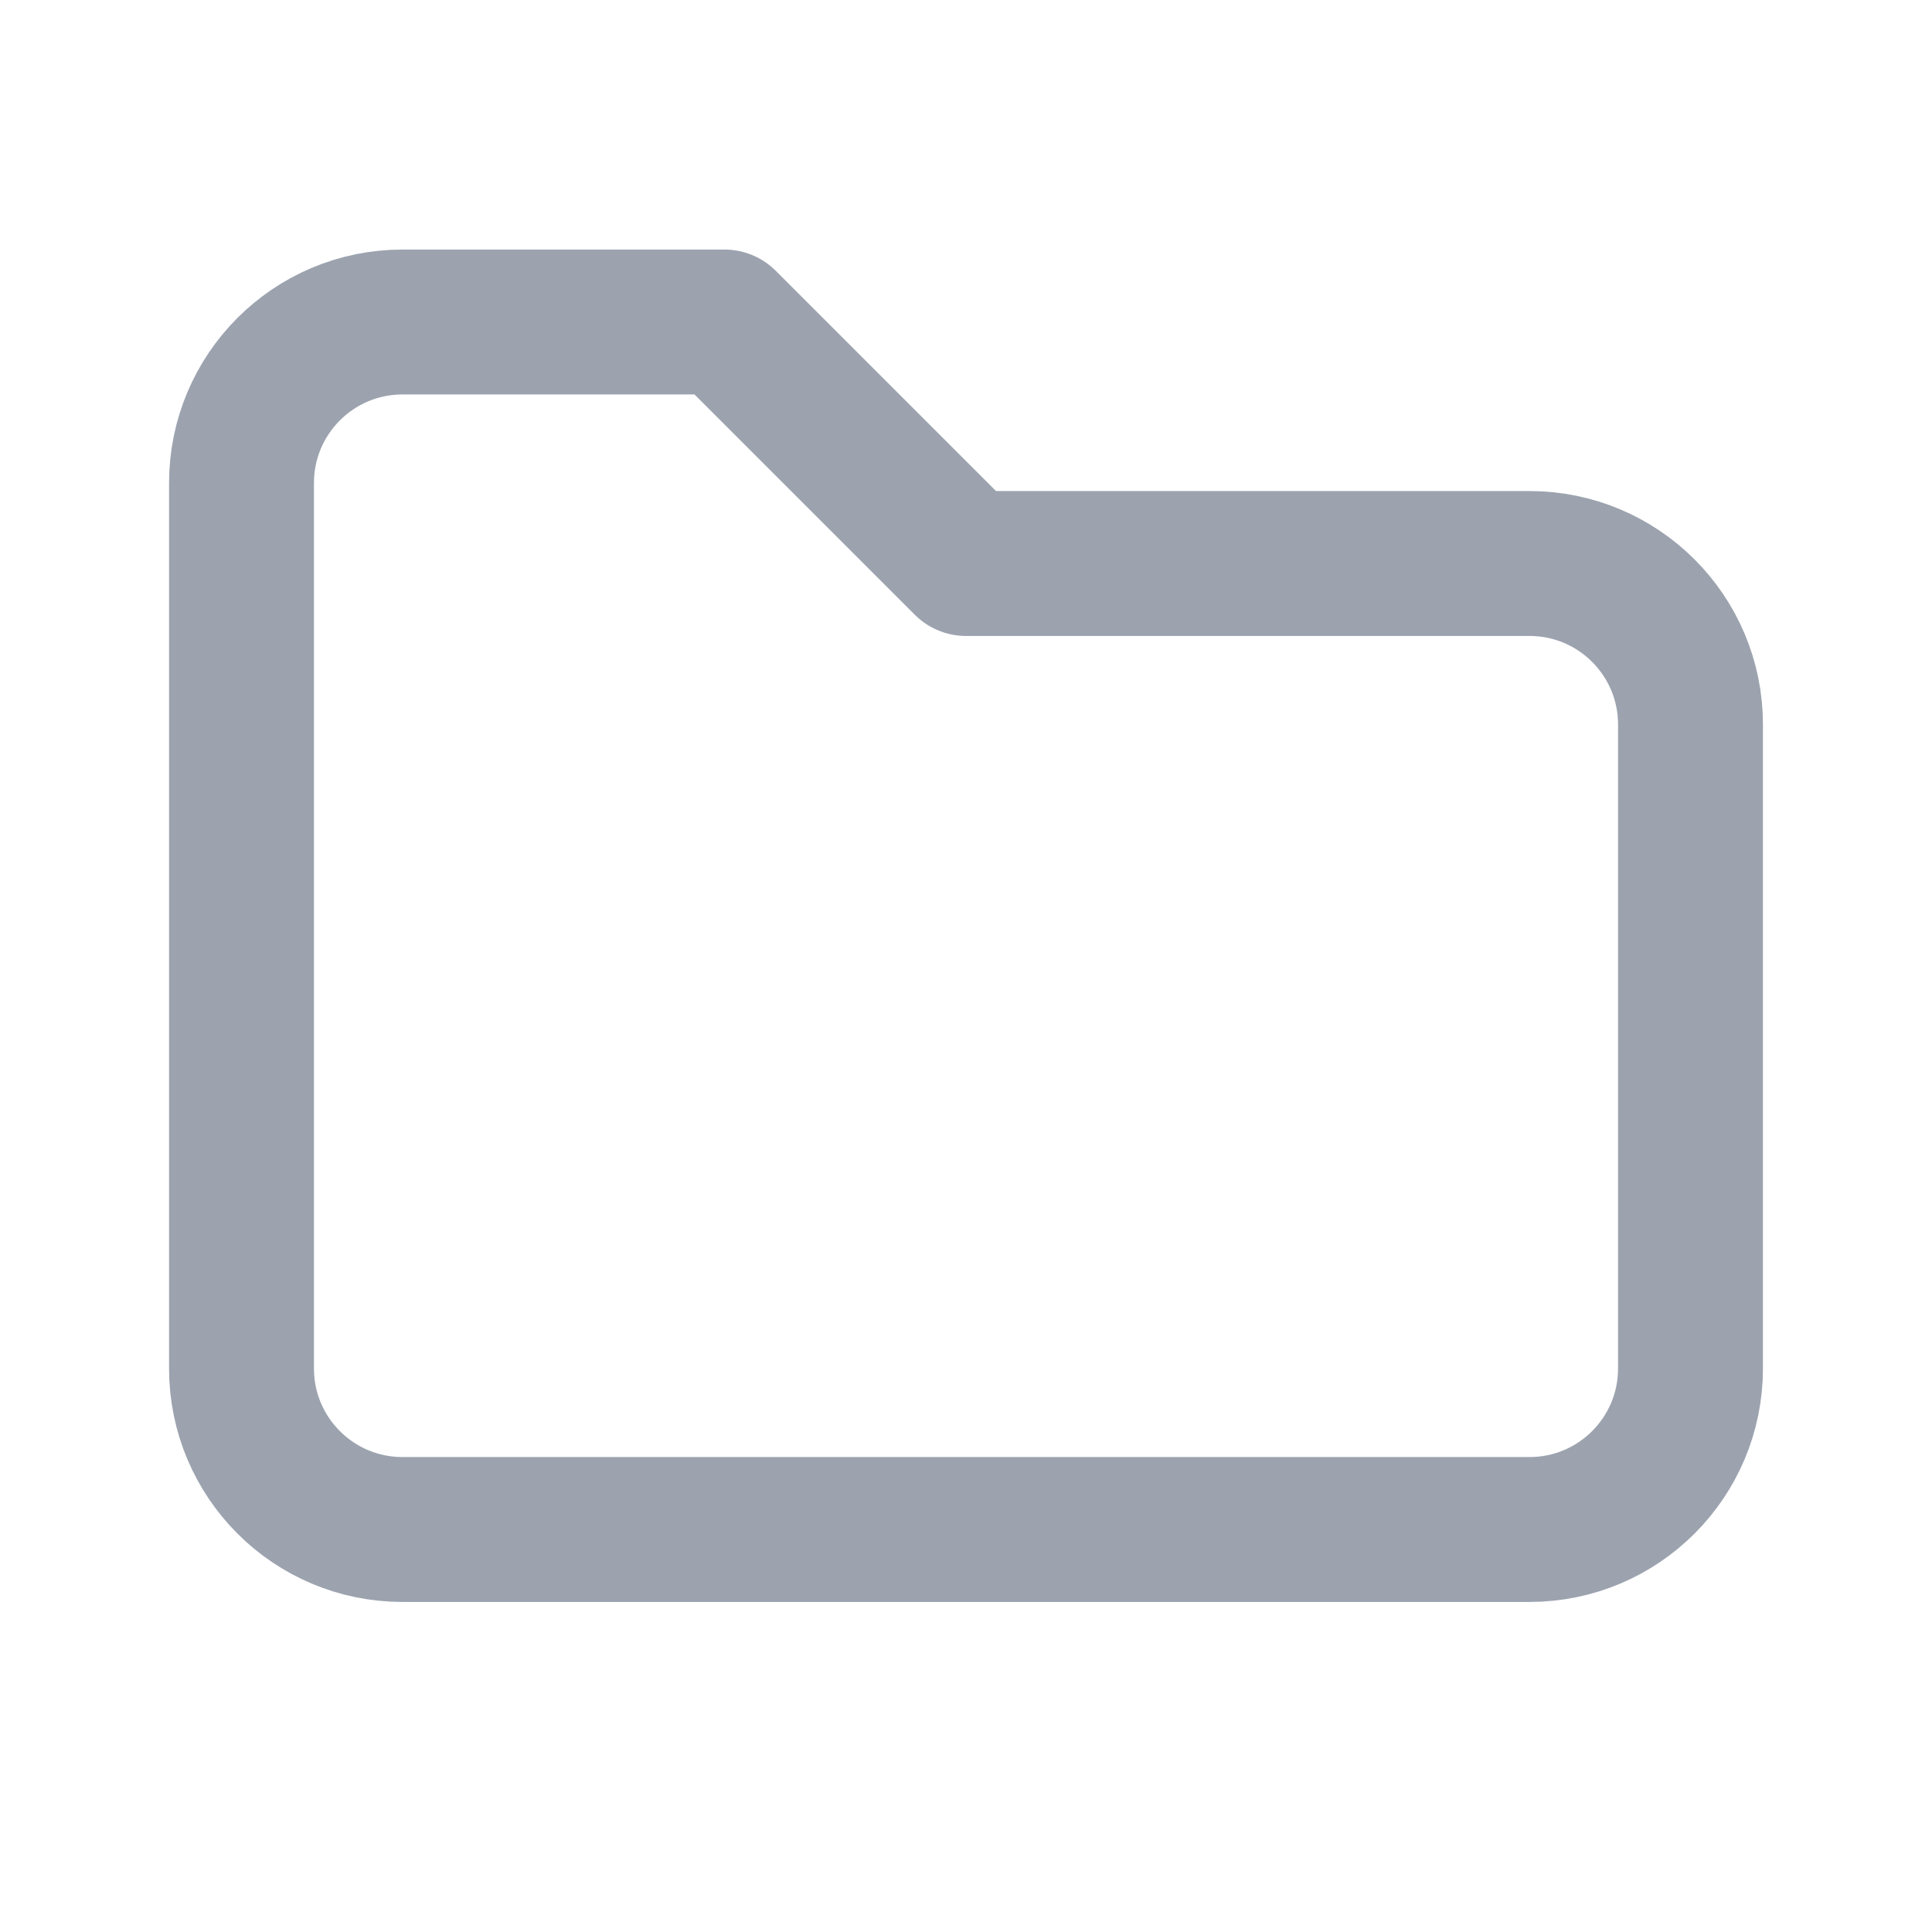
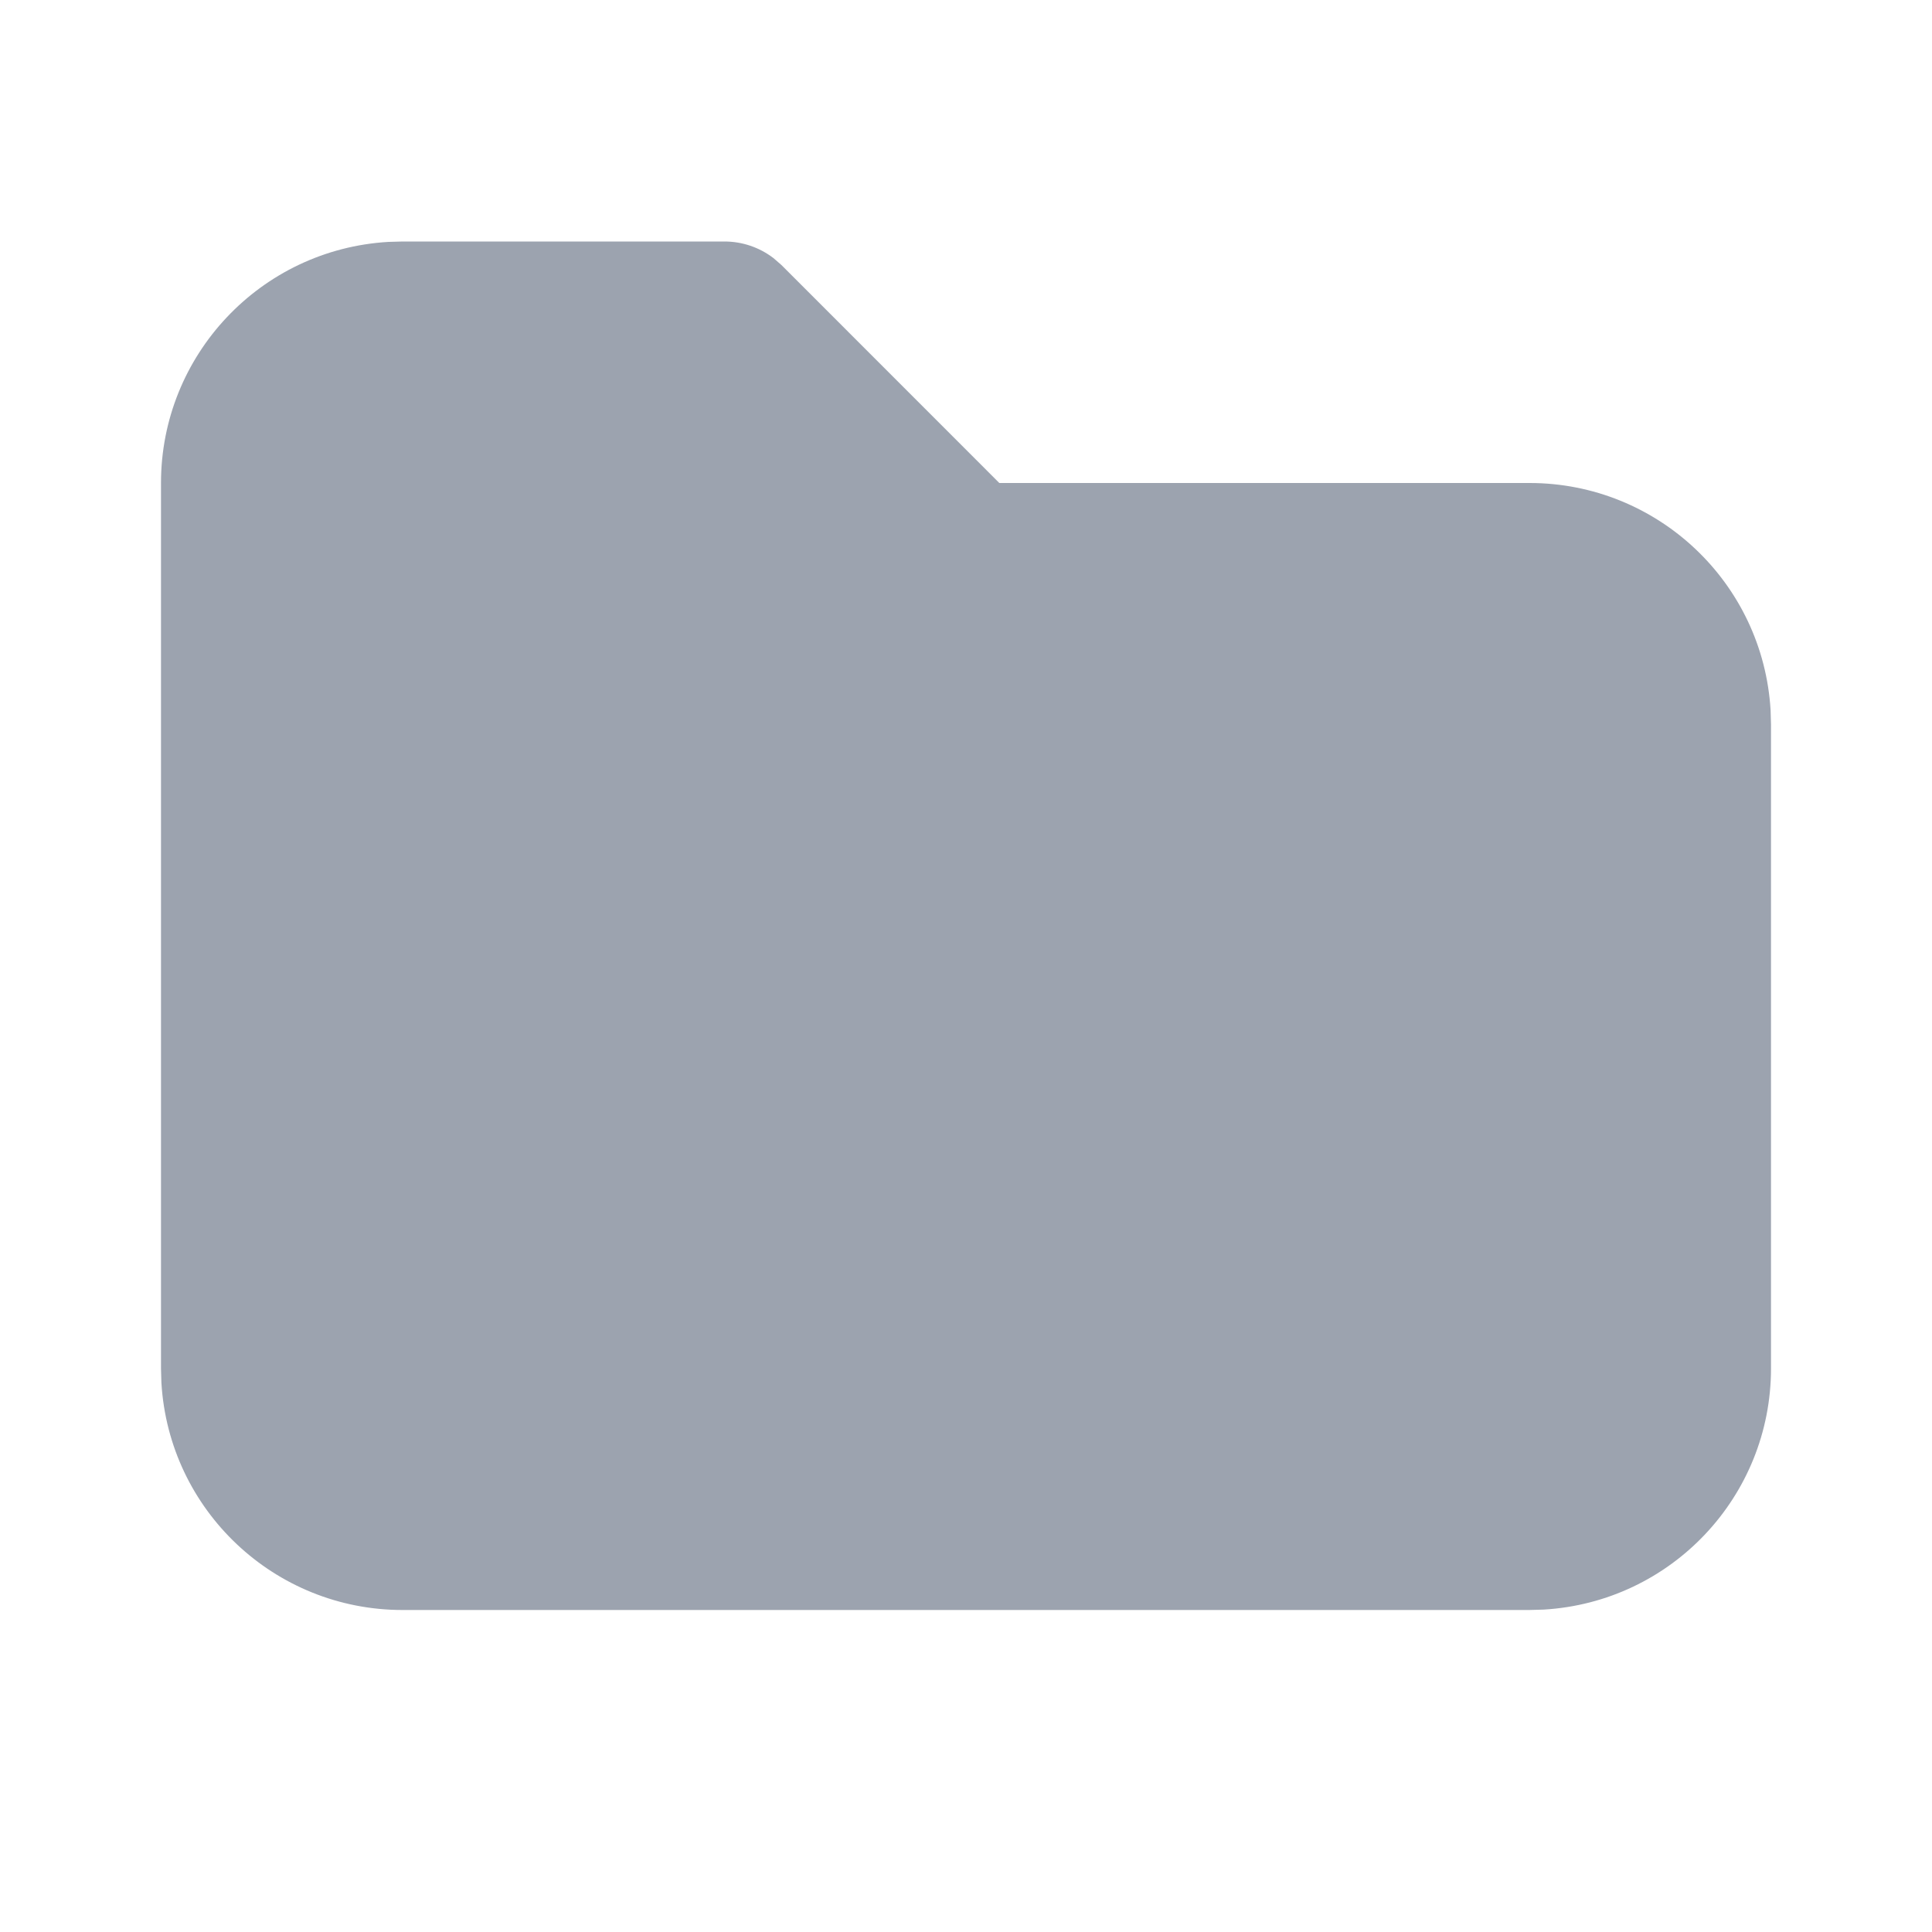
- <svg xmlns="http://www.w3.org/2000/svg" viewBox="0 0 24 24" fill="none" stroke="#9ca3af" stroke-width="1.8" stroke-linecap="round" stroke-linejoin="round">
-   <path d="M5 4h4l3 3h7a2 2 0 0 1 2 2v8a2 2 0 0 1 -2 2h-14a2 2 0 0 1 -2 -2v-11a2 2 0 0 1 2 -2" />
+ <svg xmlns="http://www.w3.org/2000/svg" width="24" height="24" viewBox="0 0 24 24" fill="#9ca3af">
+   <path stroke="none" d="M0 0h24v24H0z" fill="none" />
+   <path d="M9 3a1 1 0 0 1 .608 .206l.1 .087l2.706 2.707h6.586a3 3 0 0 1 2.995 2.824l.005 .176v8a3 3 0 0 1 -2.824 2.995l-.176 .005h-14a3 3 0 0 1 -2.995 -2.824l-.005 -.176v-11a3 3 0 0 1 2.824 -2.995l.176 -.005h4z" />
</svg>
